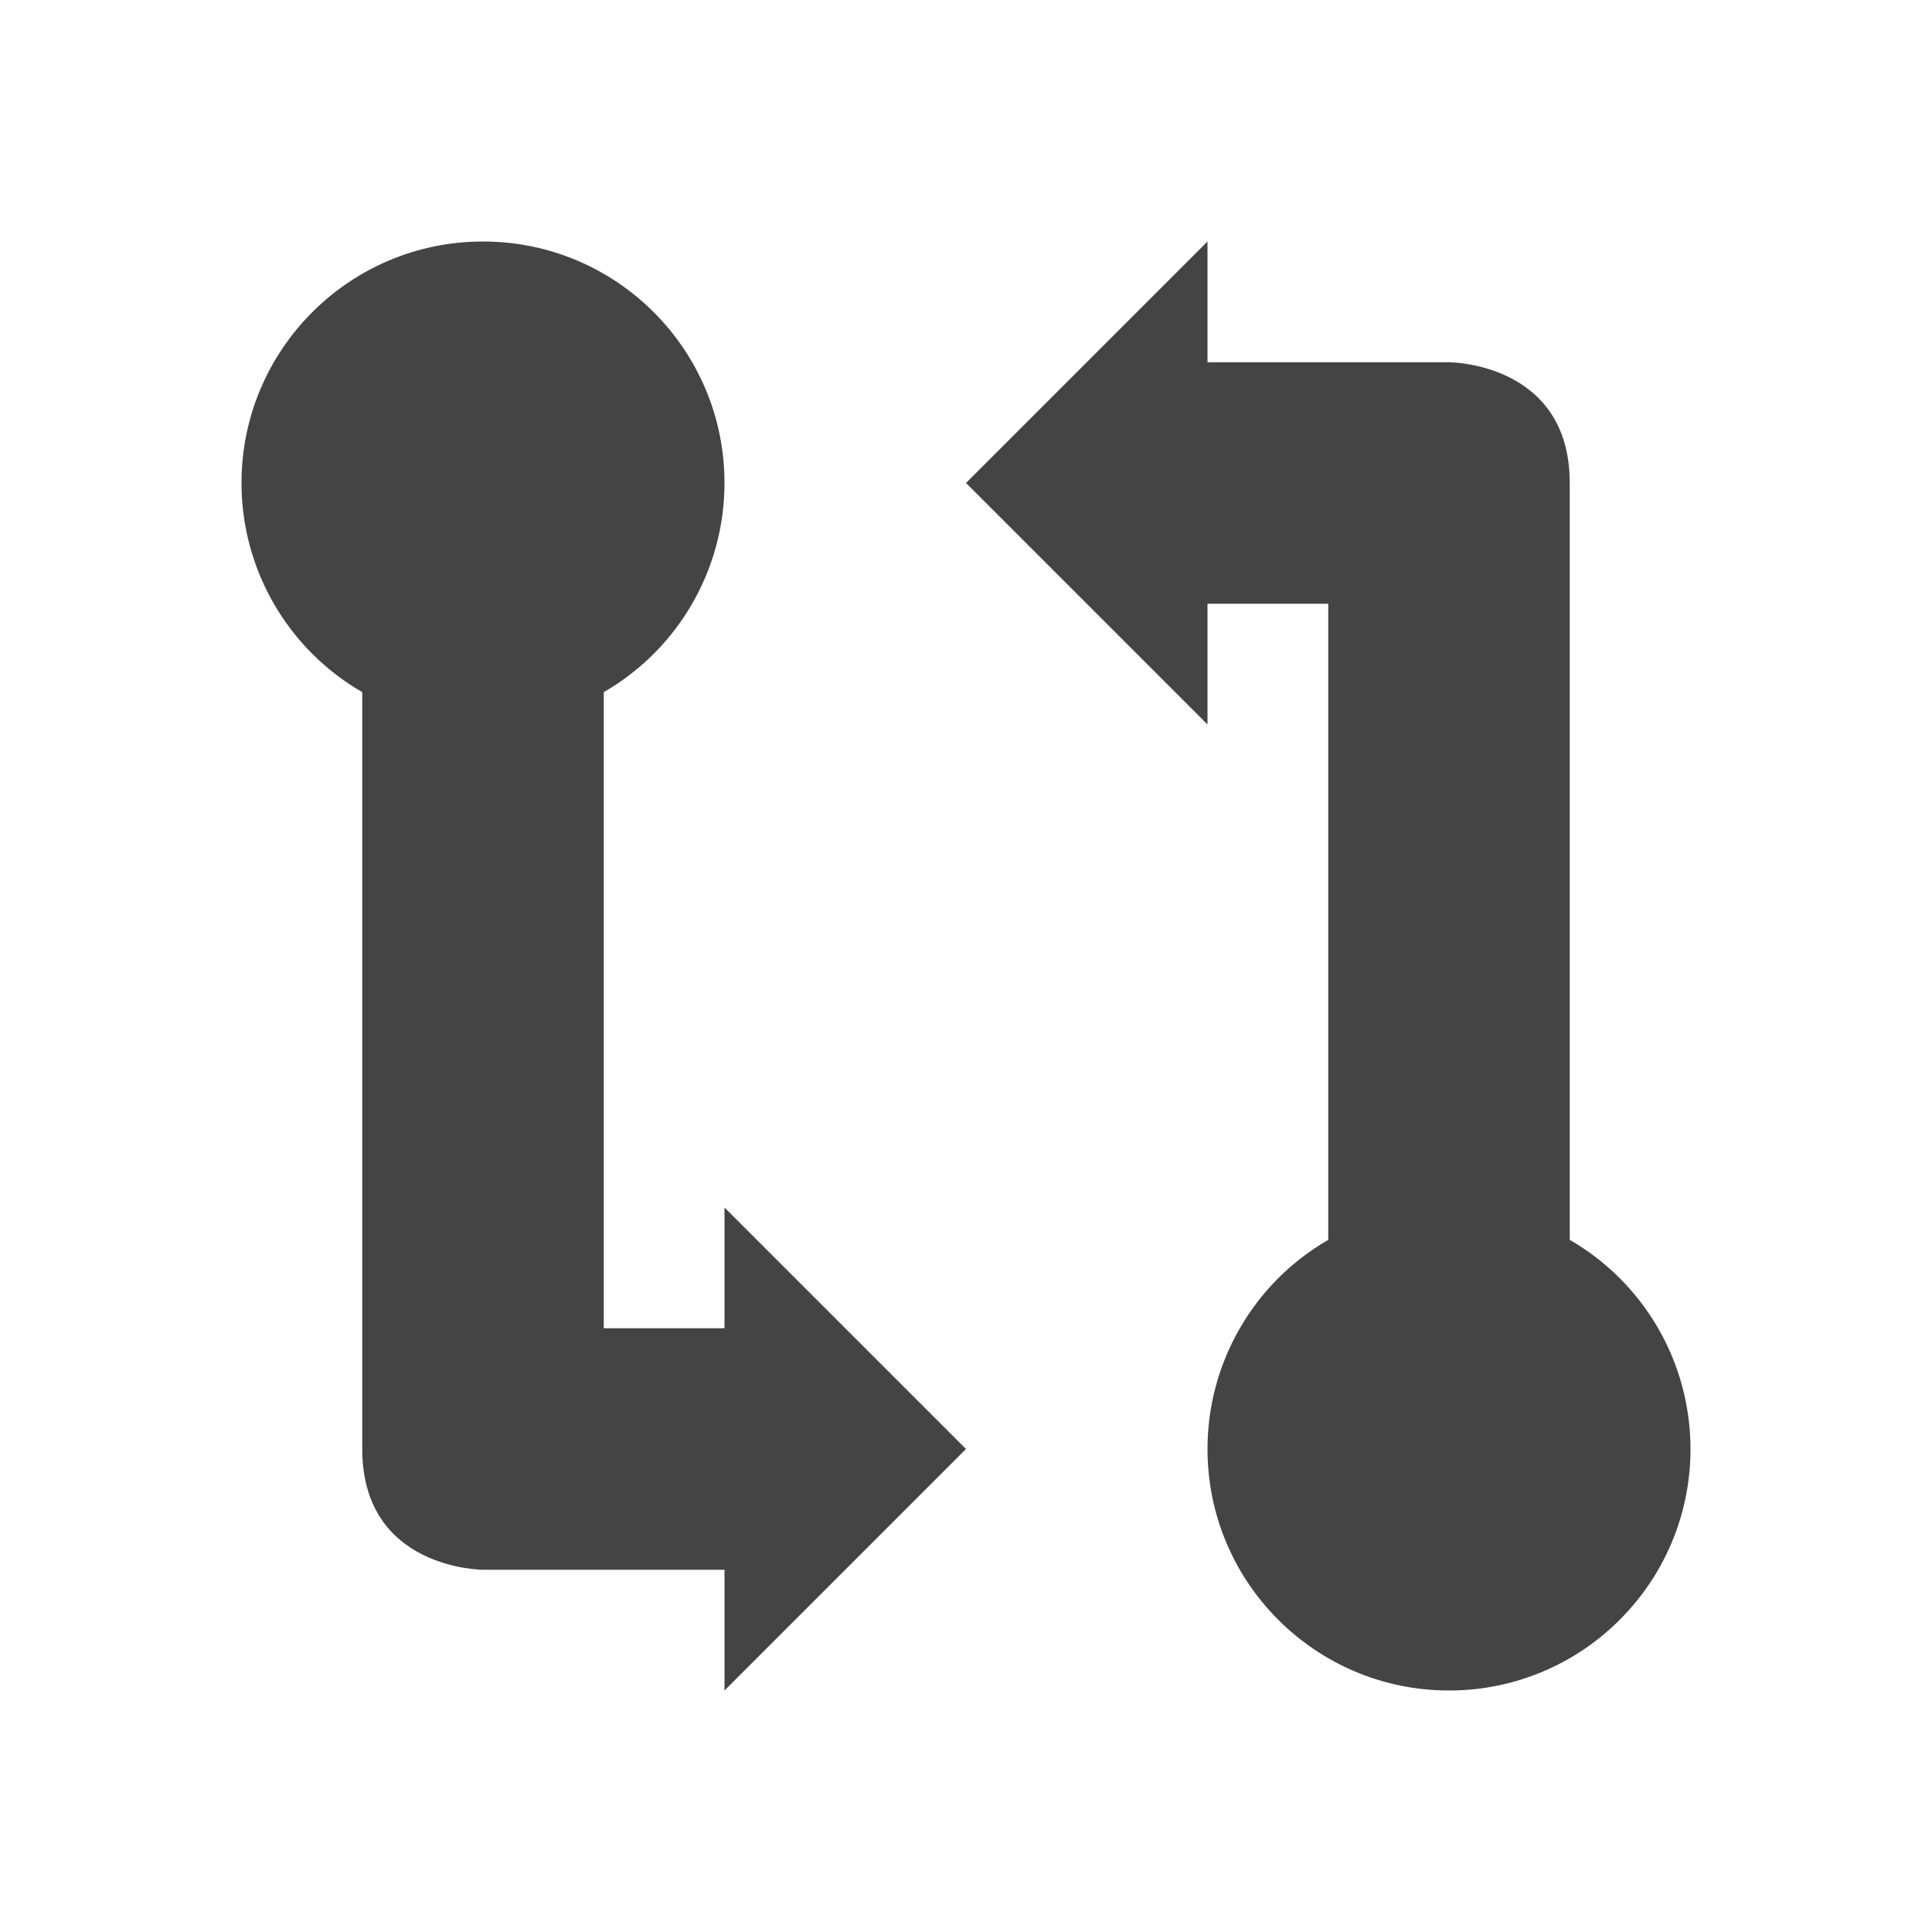
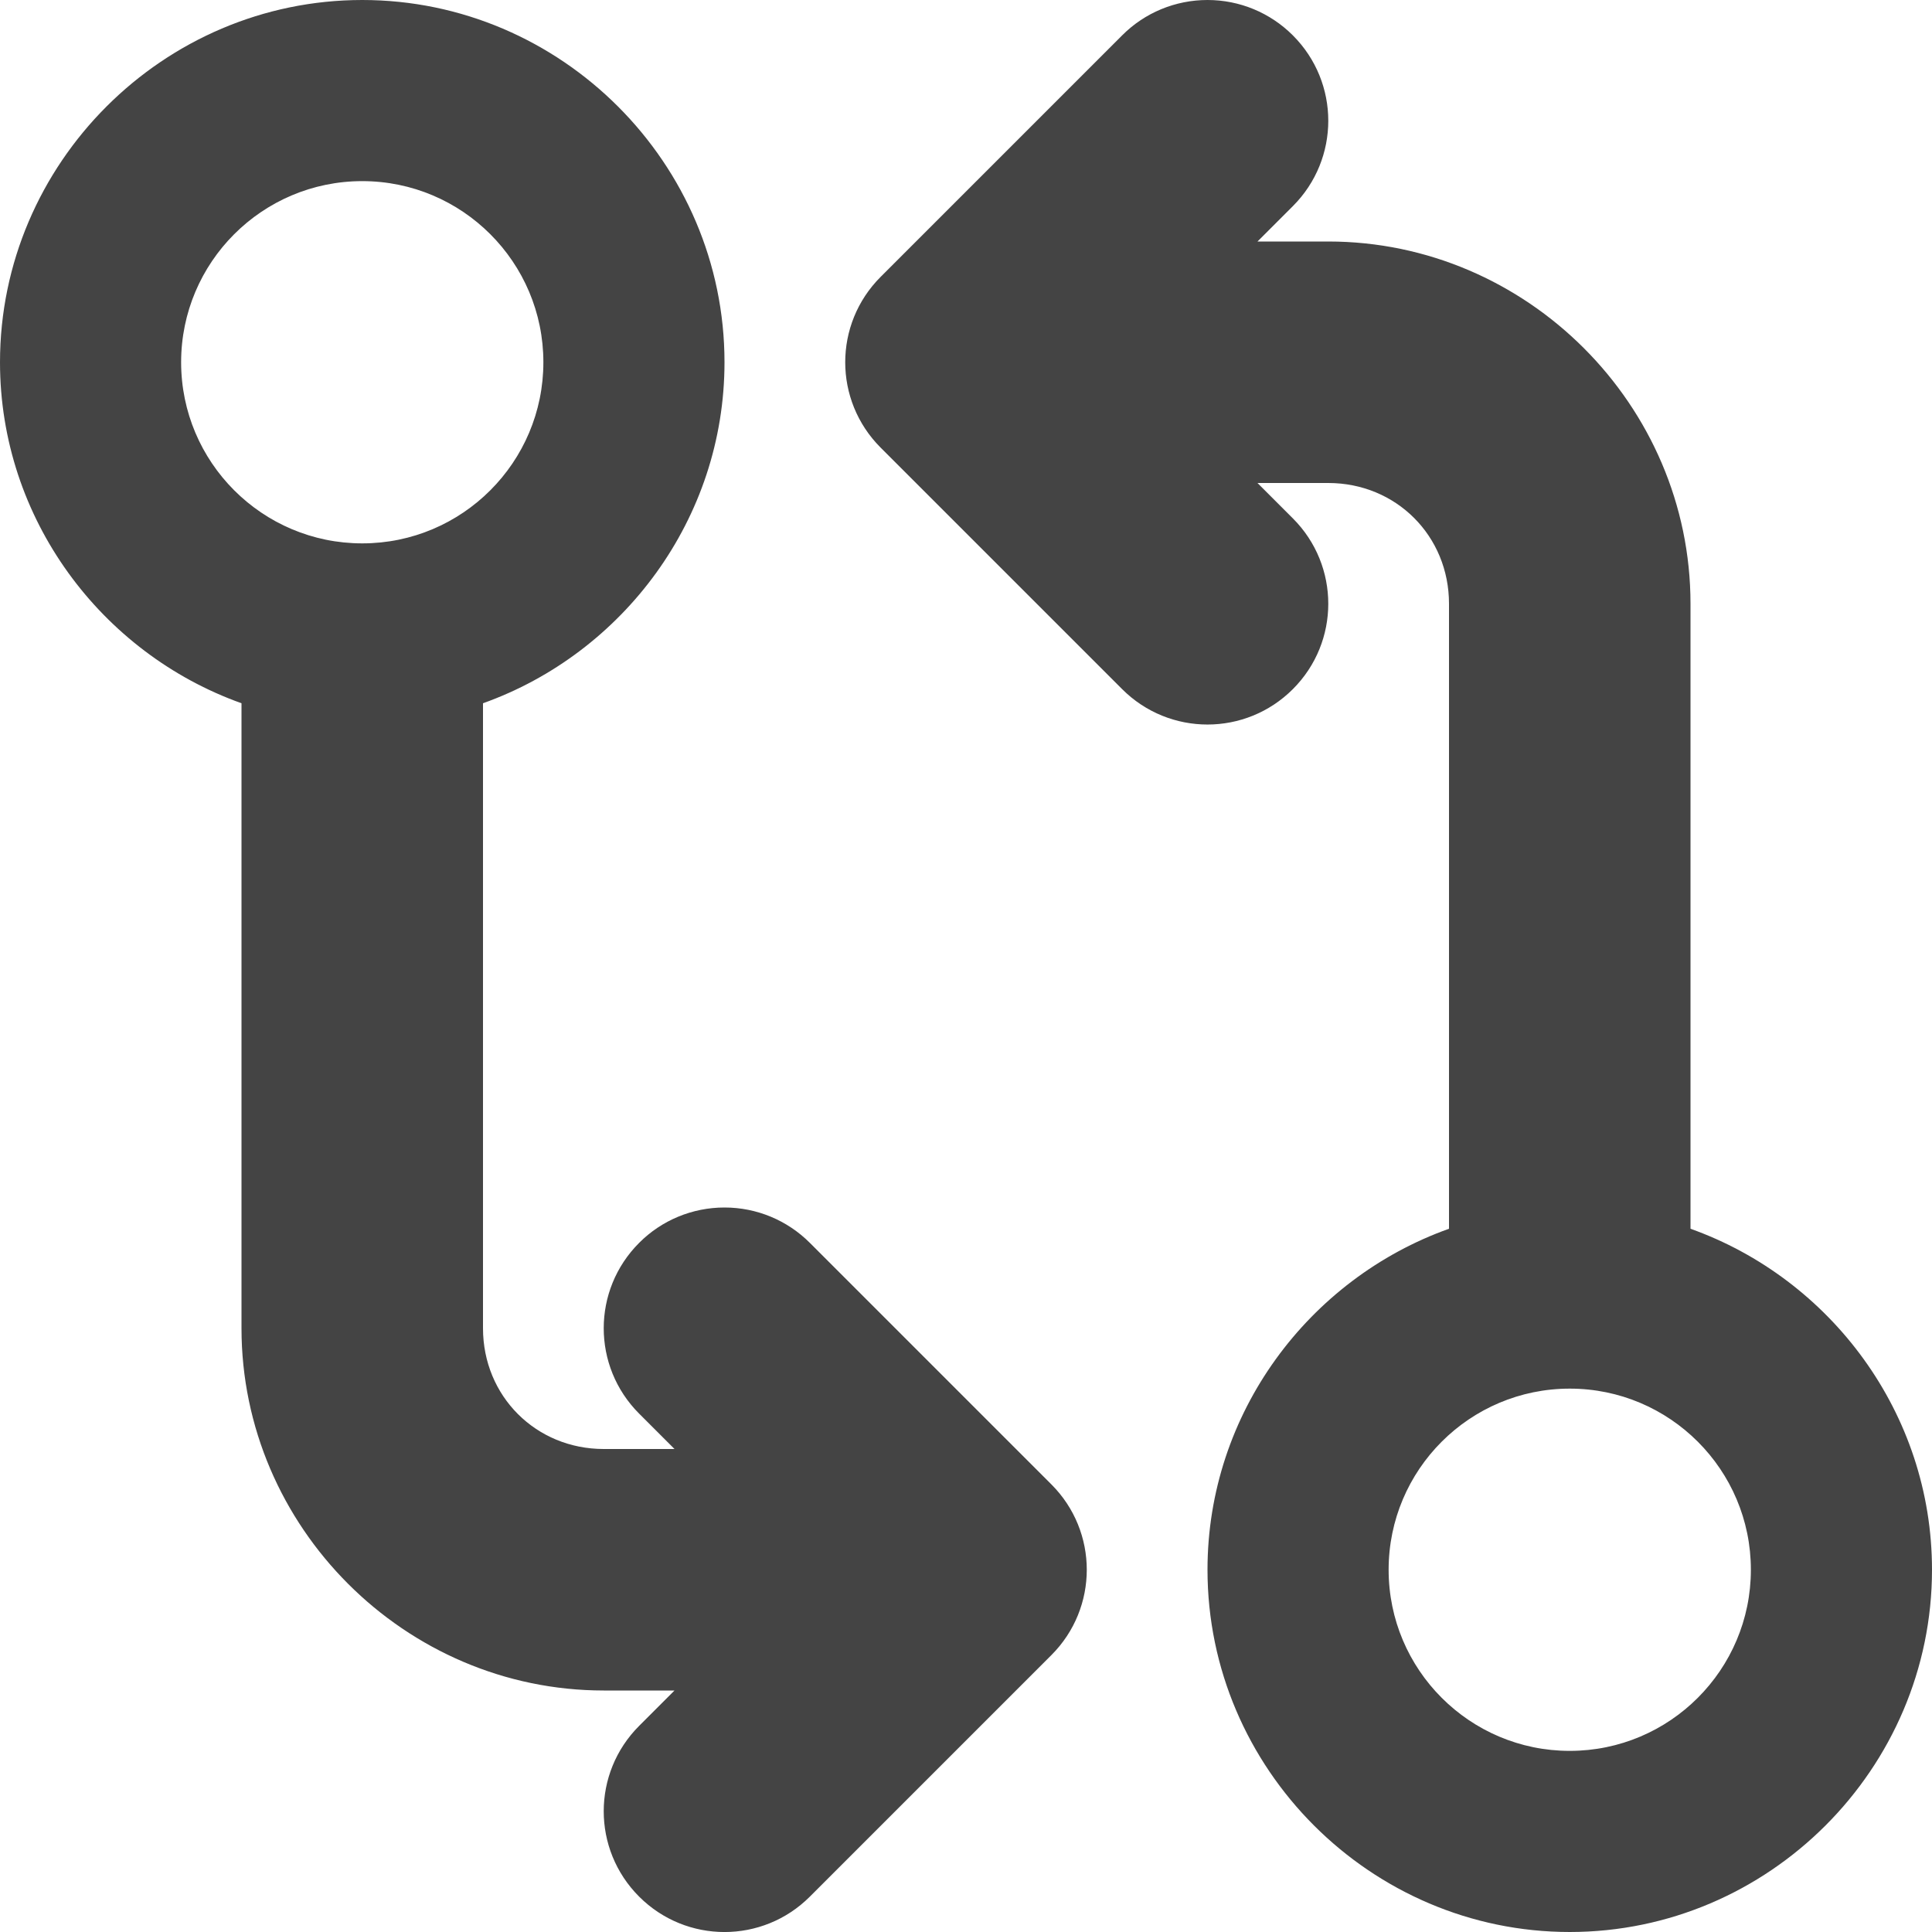
<svg xmlns="http://www.w3.org/2000/svg" version="1.1" viewBox="0 0 16 16">
-   <defs>
-     <style type="text/css">.ColorScheme-Text { color:#444444; } .ColorScheme-Highlight { color:#4285f4; } .ColorScheme-NeutralText { color:#ff9800; } .ColorScheme-PositiveText { color:#4caf50; } .ColorScheme-NegativeText { color:#f44336; }</style>
-   </defs>
-   <path d="m4 2a2 2 0 0 0-2 2 2 2 0 0 0 1 1.732v6.268c0 1 1 1 1 1h2v1l2-2-2-2v1h-1v-5.268a2 2 0 0 0 1-1.732 2 2 0 0 0-2-2zm6 0-2 2 2 2v-1h1v5.268a2 2 0 0 0-1 1.732 2 2 0 0 0 2 2 2 2 0 0 0 2-2 2 2 0 0 0-1-1.732v-6.268c0-1-1-1-1-1h-2v-1z" style="fill:#444" />
+   <path d="m3 0c-1.648 0-3 1.352-3 3 0 1.297 0.84 2.41 2 2.824v5.176c0 1.645 1.355 3 3 3h0.586l-0.293 0.293c-0.391 0.391-0.391 1.023 0 1.414s1.023 0.391 1.414 0l2-2c0.391-0.391 0.391-1.023 0-1.414l-2-2c-0.188-0.188-0.441-0.293-0.707-0.293s-0.52 0.105-0.707 0.293c-0.391 0.391-0.391 1.023 0 1.414l0.293 0.293h-0.586c-0.562 0-1-0.438-1-1v-5.176c1.16-0.414 2-1.527 2-2.824 0-1.648-1.352-3-3-3zm7 0c-0.266 0-0.52 0.105-0.707 0.293l-2 2c-0.391 0.391-0.391 1.023 0 1.414l2 2c0.391 0.391 1.023 0.391 1.414 0s0.391-1.023 0-1.414l-0.293-0.293h0.586c0.562 0 1 0.438 1 1v5.176c-1.16 0.414-2 1.527-2 2.824 0 1.648 1.352 3 3 3s3-1.352 3-3c0-1.297-0.84-2.41-2-2.824v-5.176c0-1.645-1.355-3-3-3h-0.586l0.293-0.293c0.391-0.391 0.391-1.023 0-1.414-0.188-0.188-0.441-0.293-0.707-0.293zm-7 1.5c0.828 0 1.5 0.672 1.5 1.5s-0.672 1.5-1.5 1.5-1.5-0.672-1.5-1.5 0.672-1.5 1.5-1.5zm10 10c0.828 0 1.5 0.672 1.5 1.5s-0.672 1.5-1.5 1.5-1.5-0.672-1.5-1.5 0.672-1.5 1.5-1.5z" fill="#222" style="fill:#444" />
</svg>
